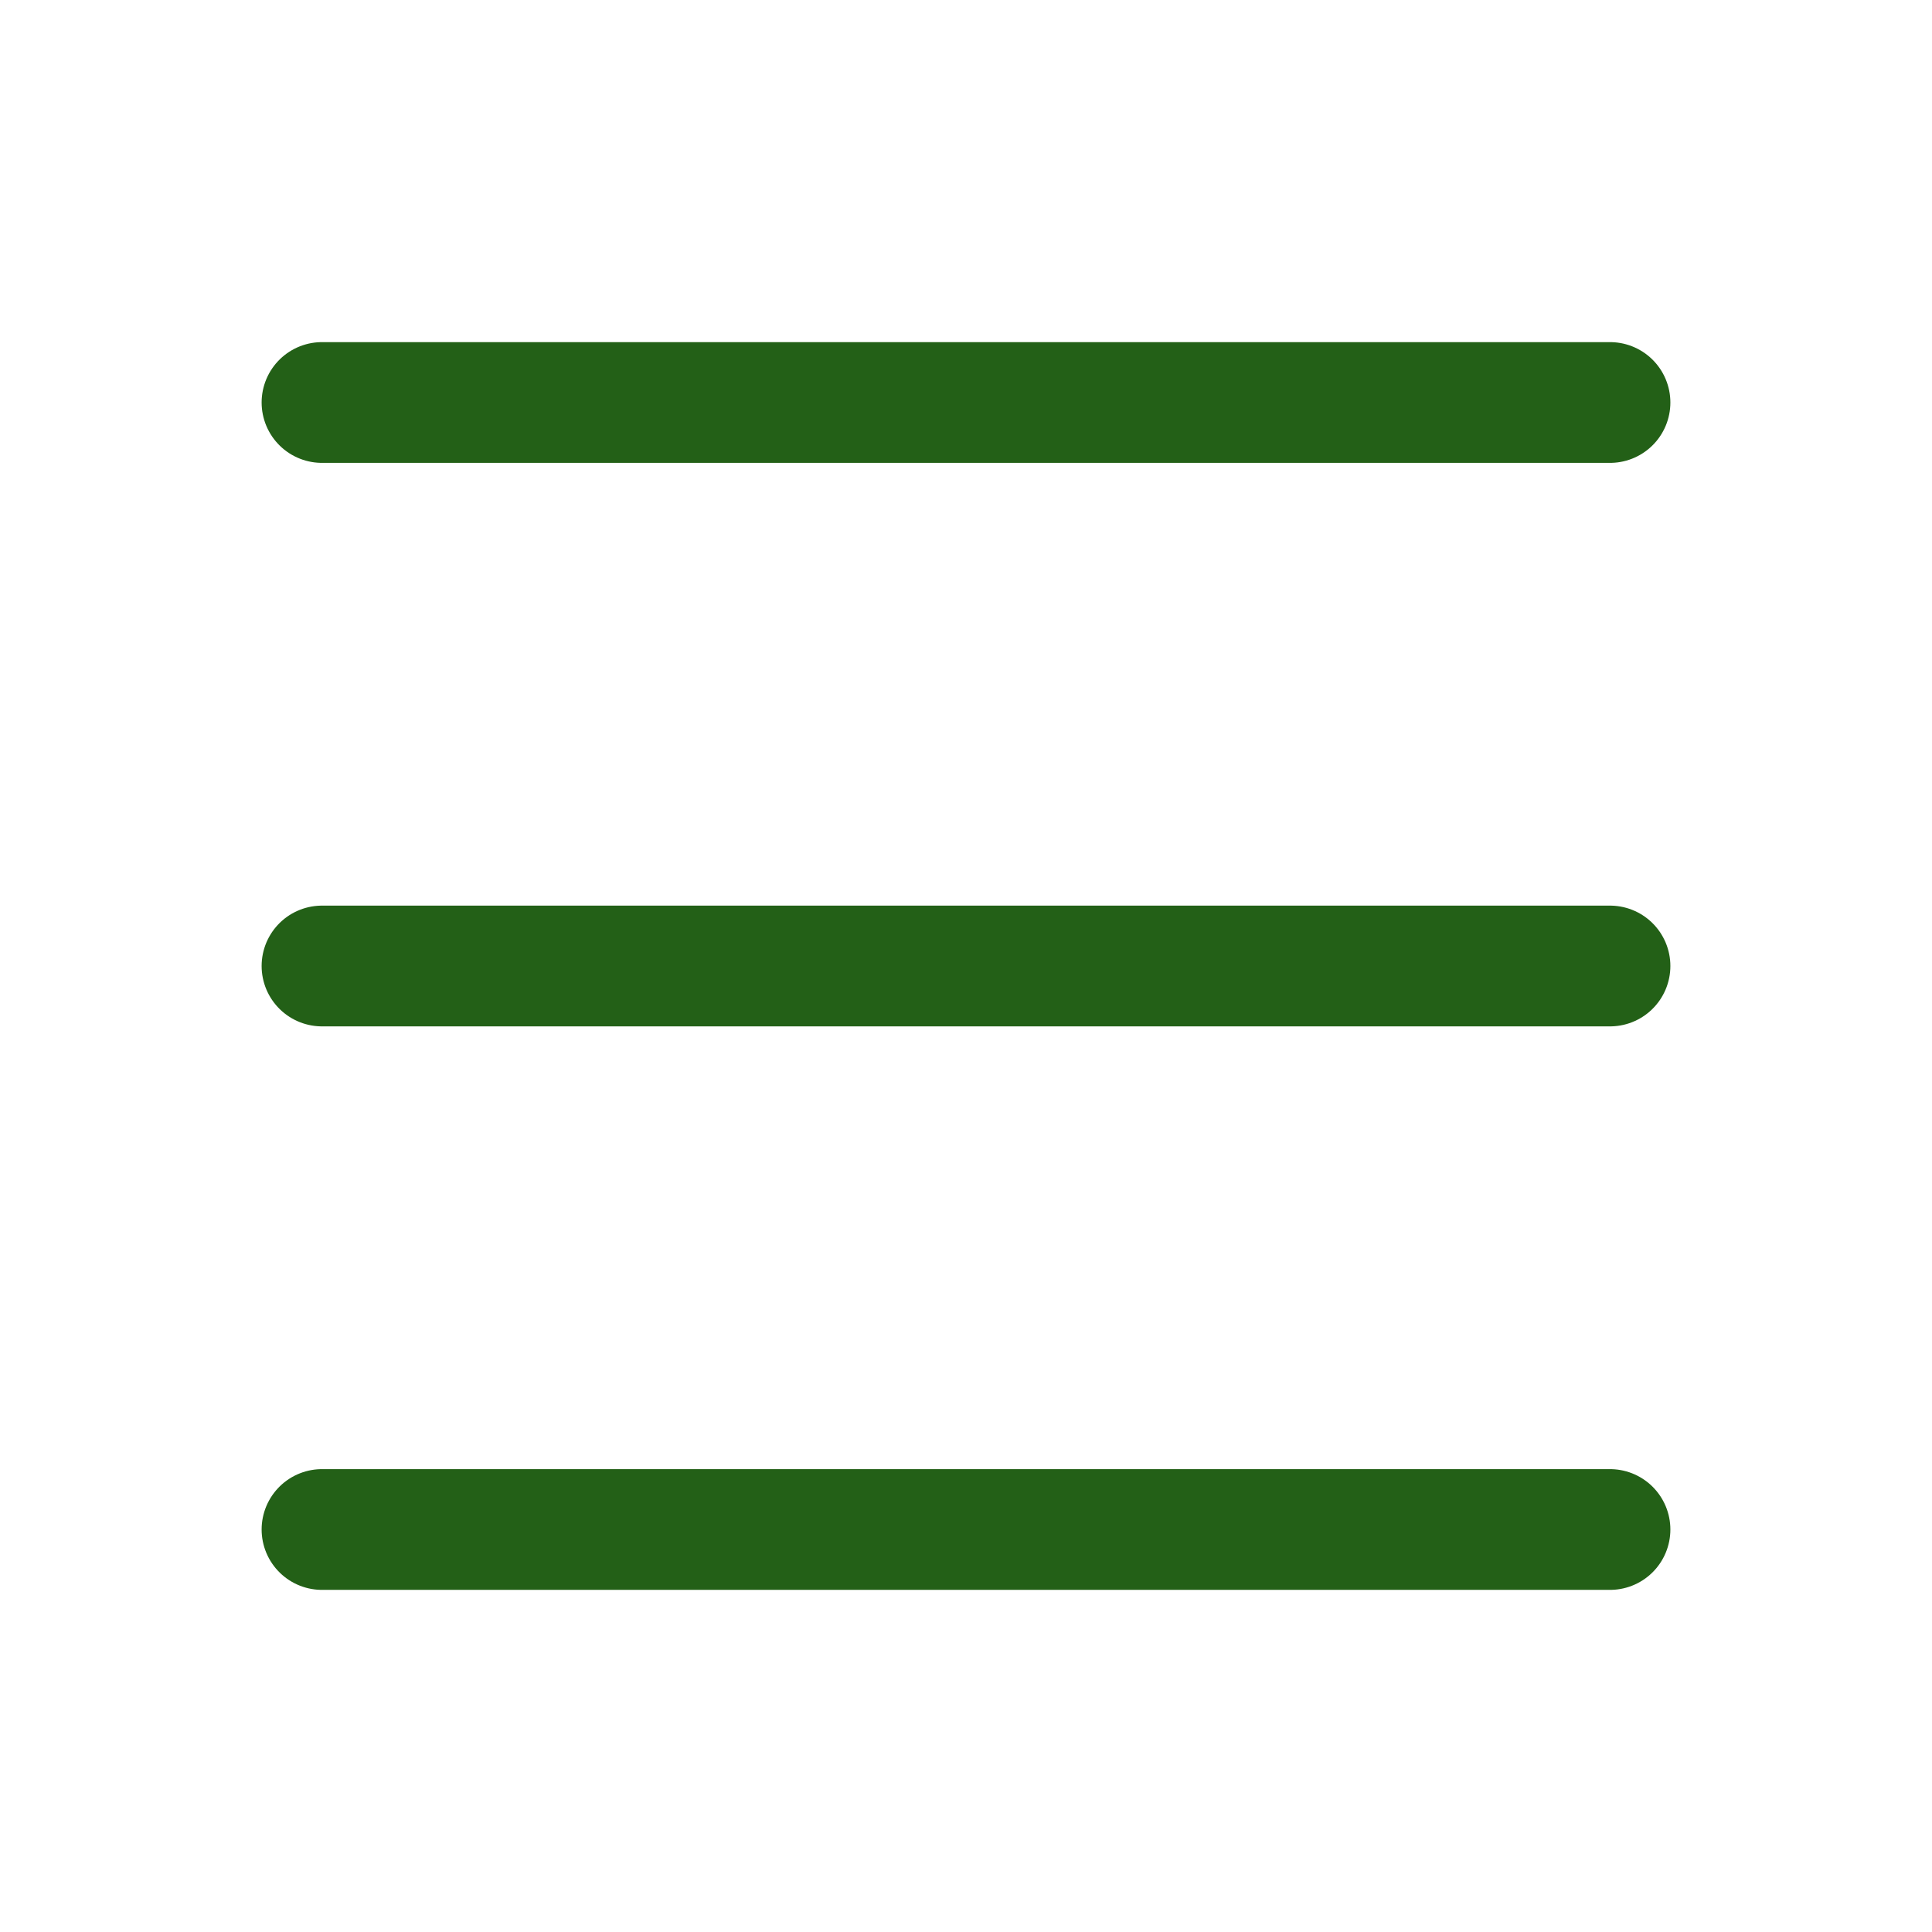
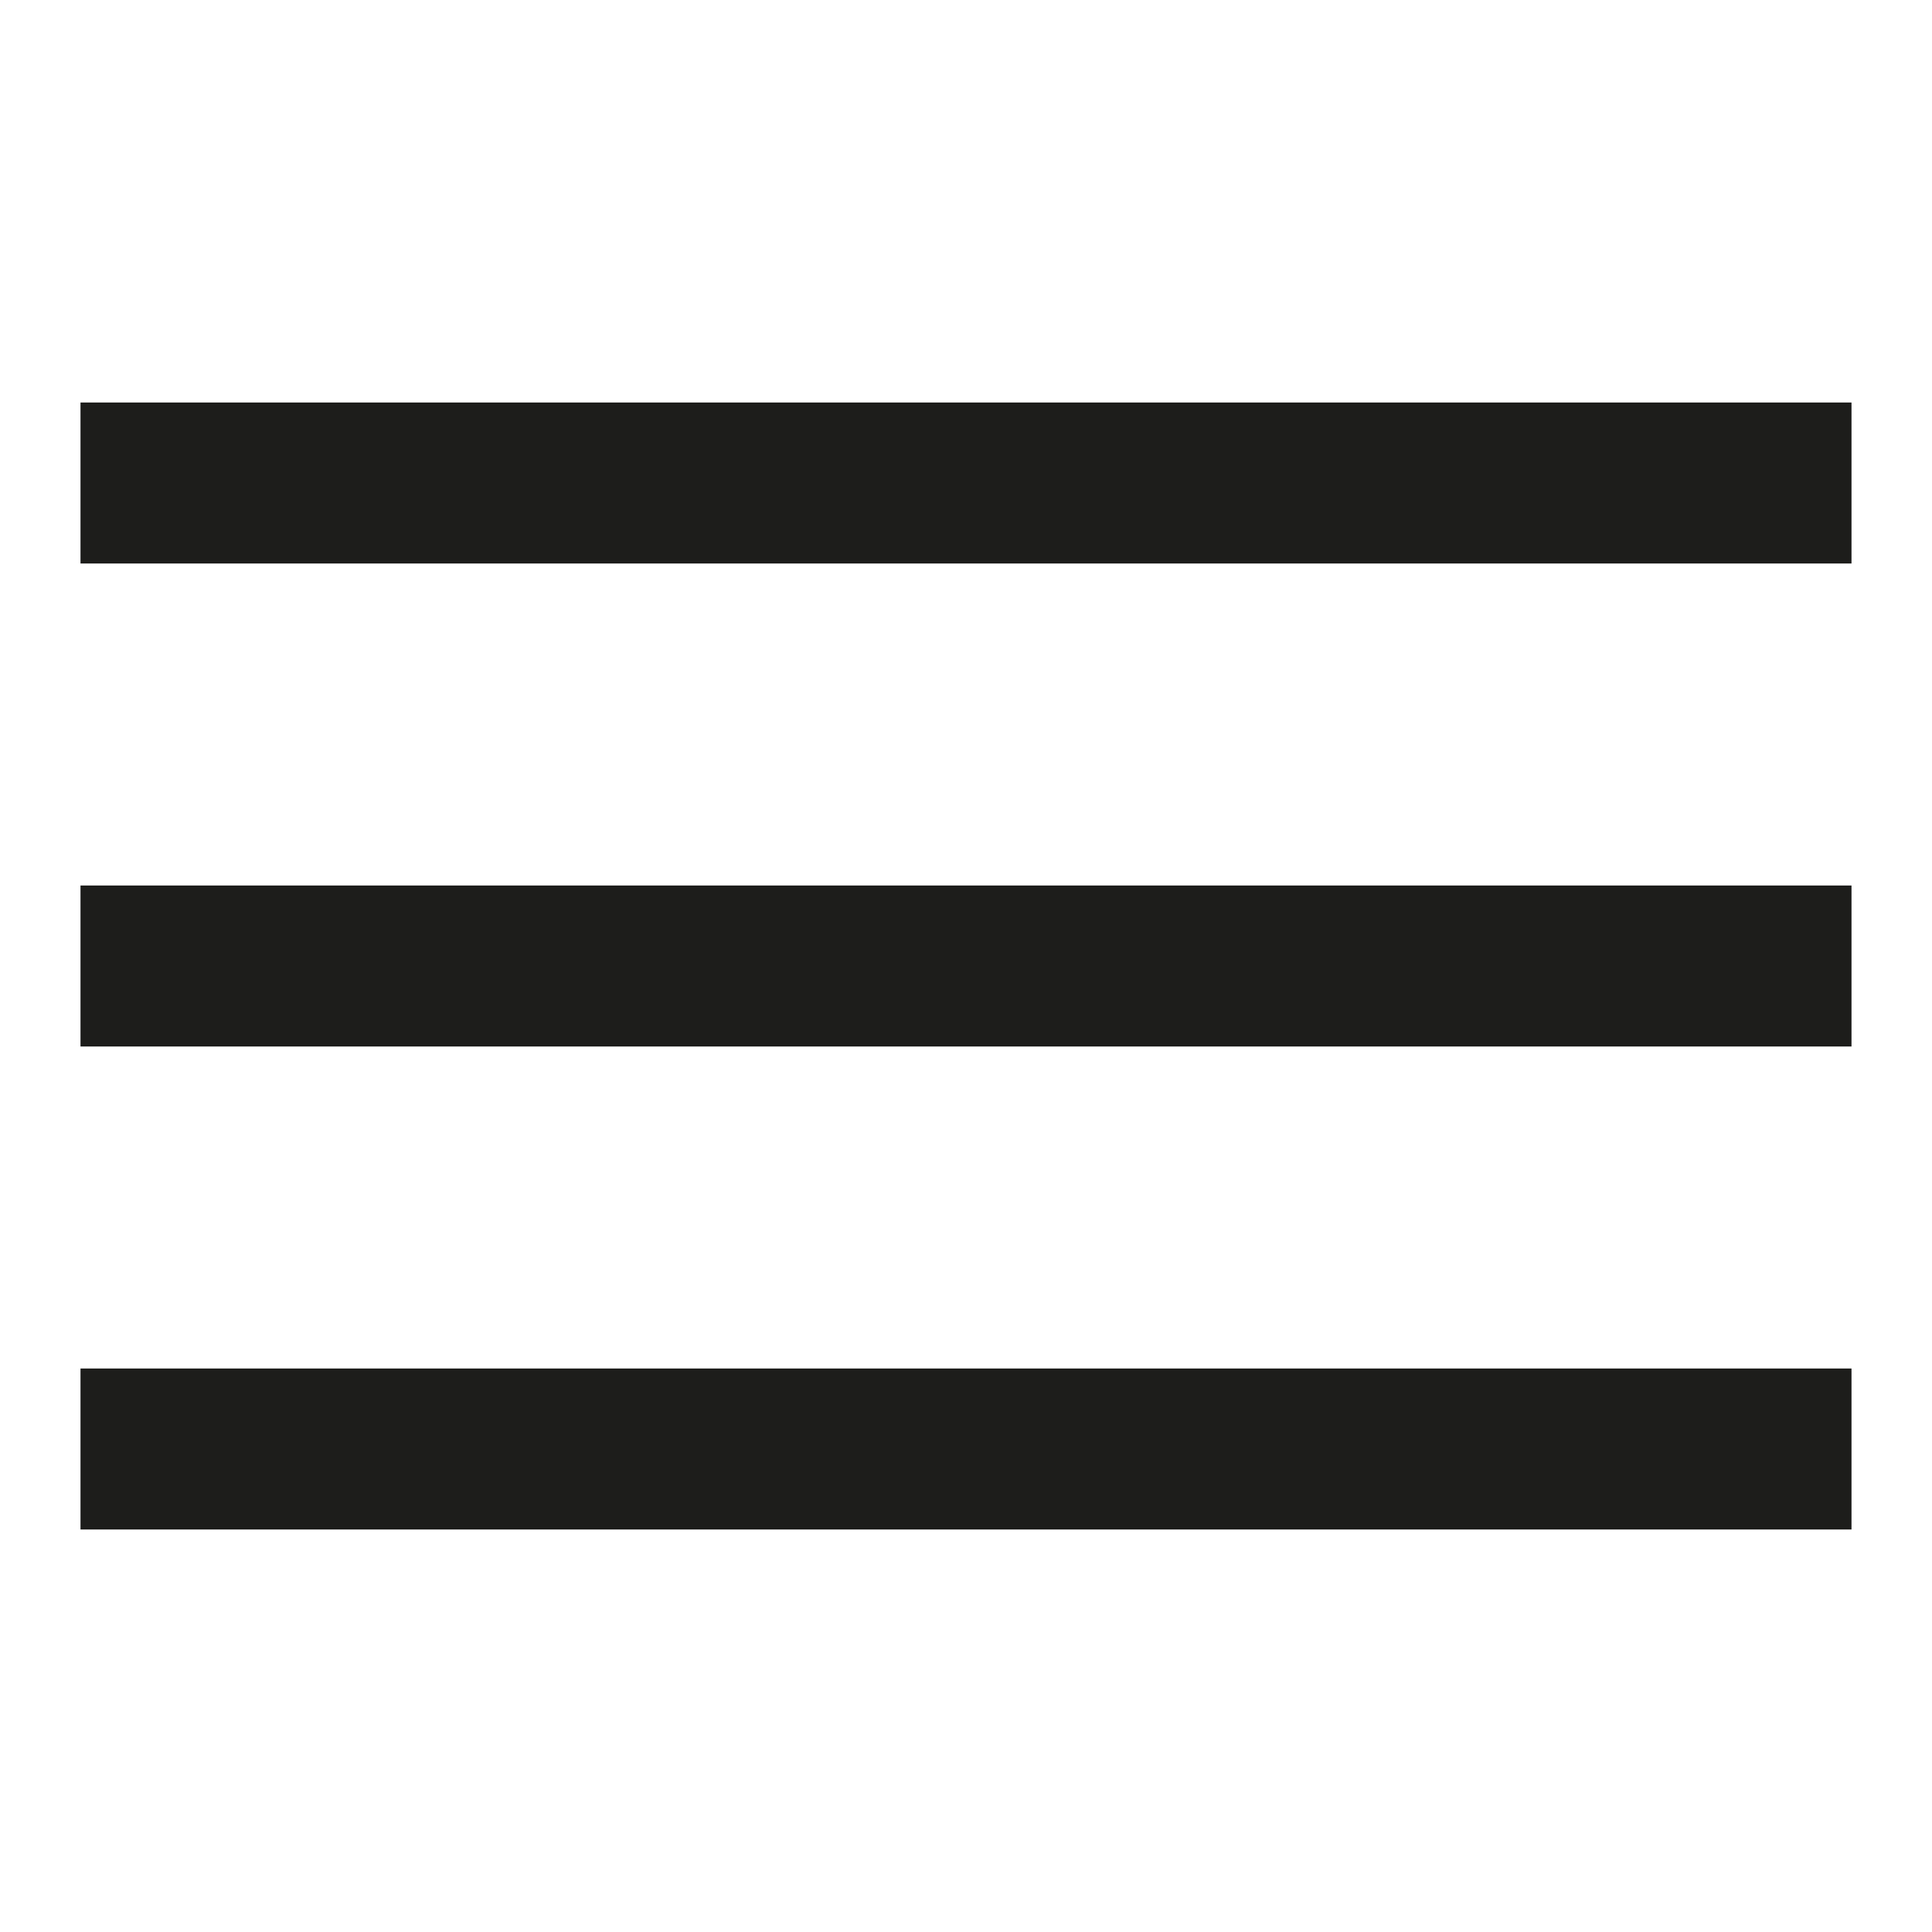
- <svg xmlns="http://www.w3.org/2000/svg" viewBox="0 0 24 24" width="24" height="24" color="#236017" fill="none">
-   <path d="M4 5L20 5" stroke="currentColor" stroke-width="1.5" stroke-linecap="round" stroke-linejoin="round" />
-   <path d="M4 12L20 12" stroke="currentColor" stroke-width="1.5" stroke-linecap="round" stroke-linejoin="round" />
-   <path d="M4 19L20 19" stroke="currentColor" stroke-width="1.5" stroke-linecap="round" stroke-linejoin="round" />
+ <svg xmlns="http://www.w3.org/2000/svg" width="800px" height="800px" viewBox="0 0 12 12" enable-background="new 0 0 12 12" id="Слой_1" version="1.1" xml:space="preserve">
+   <g>
+     <rect fill="#1D1D1B" height="1" width="11" x="0.5" y="5.5" />
+     <rect fill="#1D1D1B" height="1" width="11" x="0.5" y="2.5" />
+     <rect fill="#1D1D1B" height="1" width="11" x="0.5" y="8.5" />
+   </g>
</svg>
